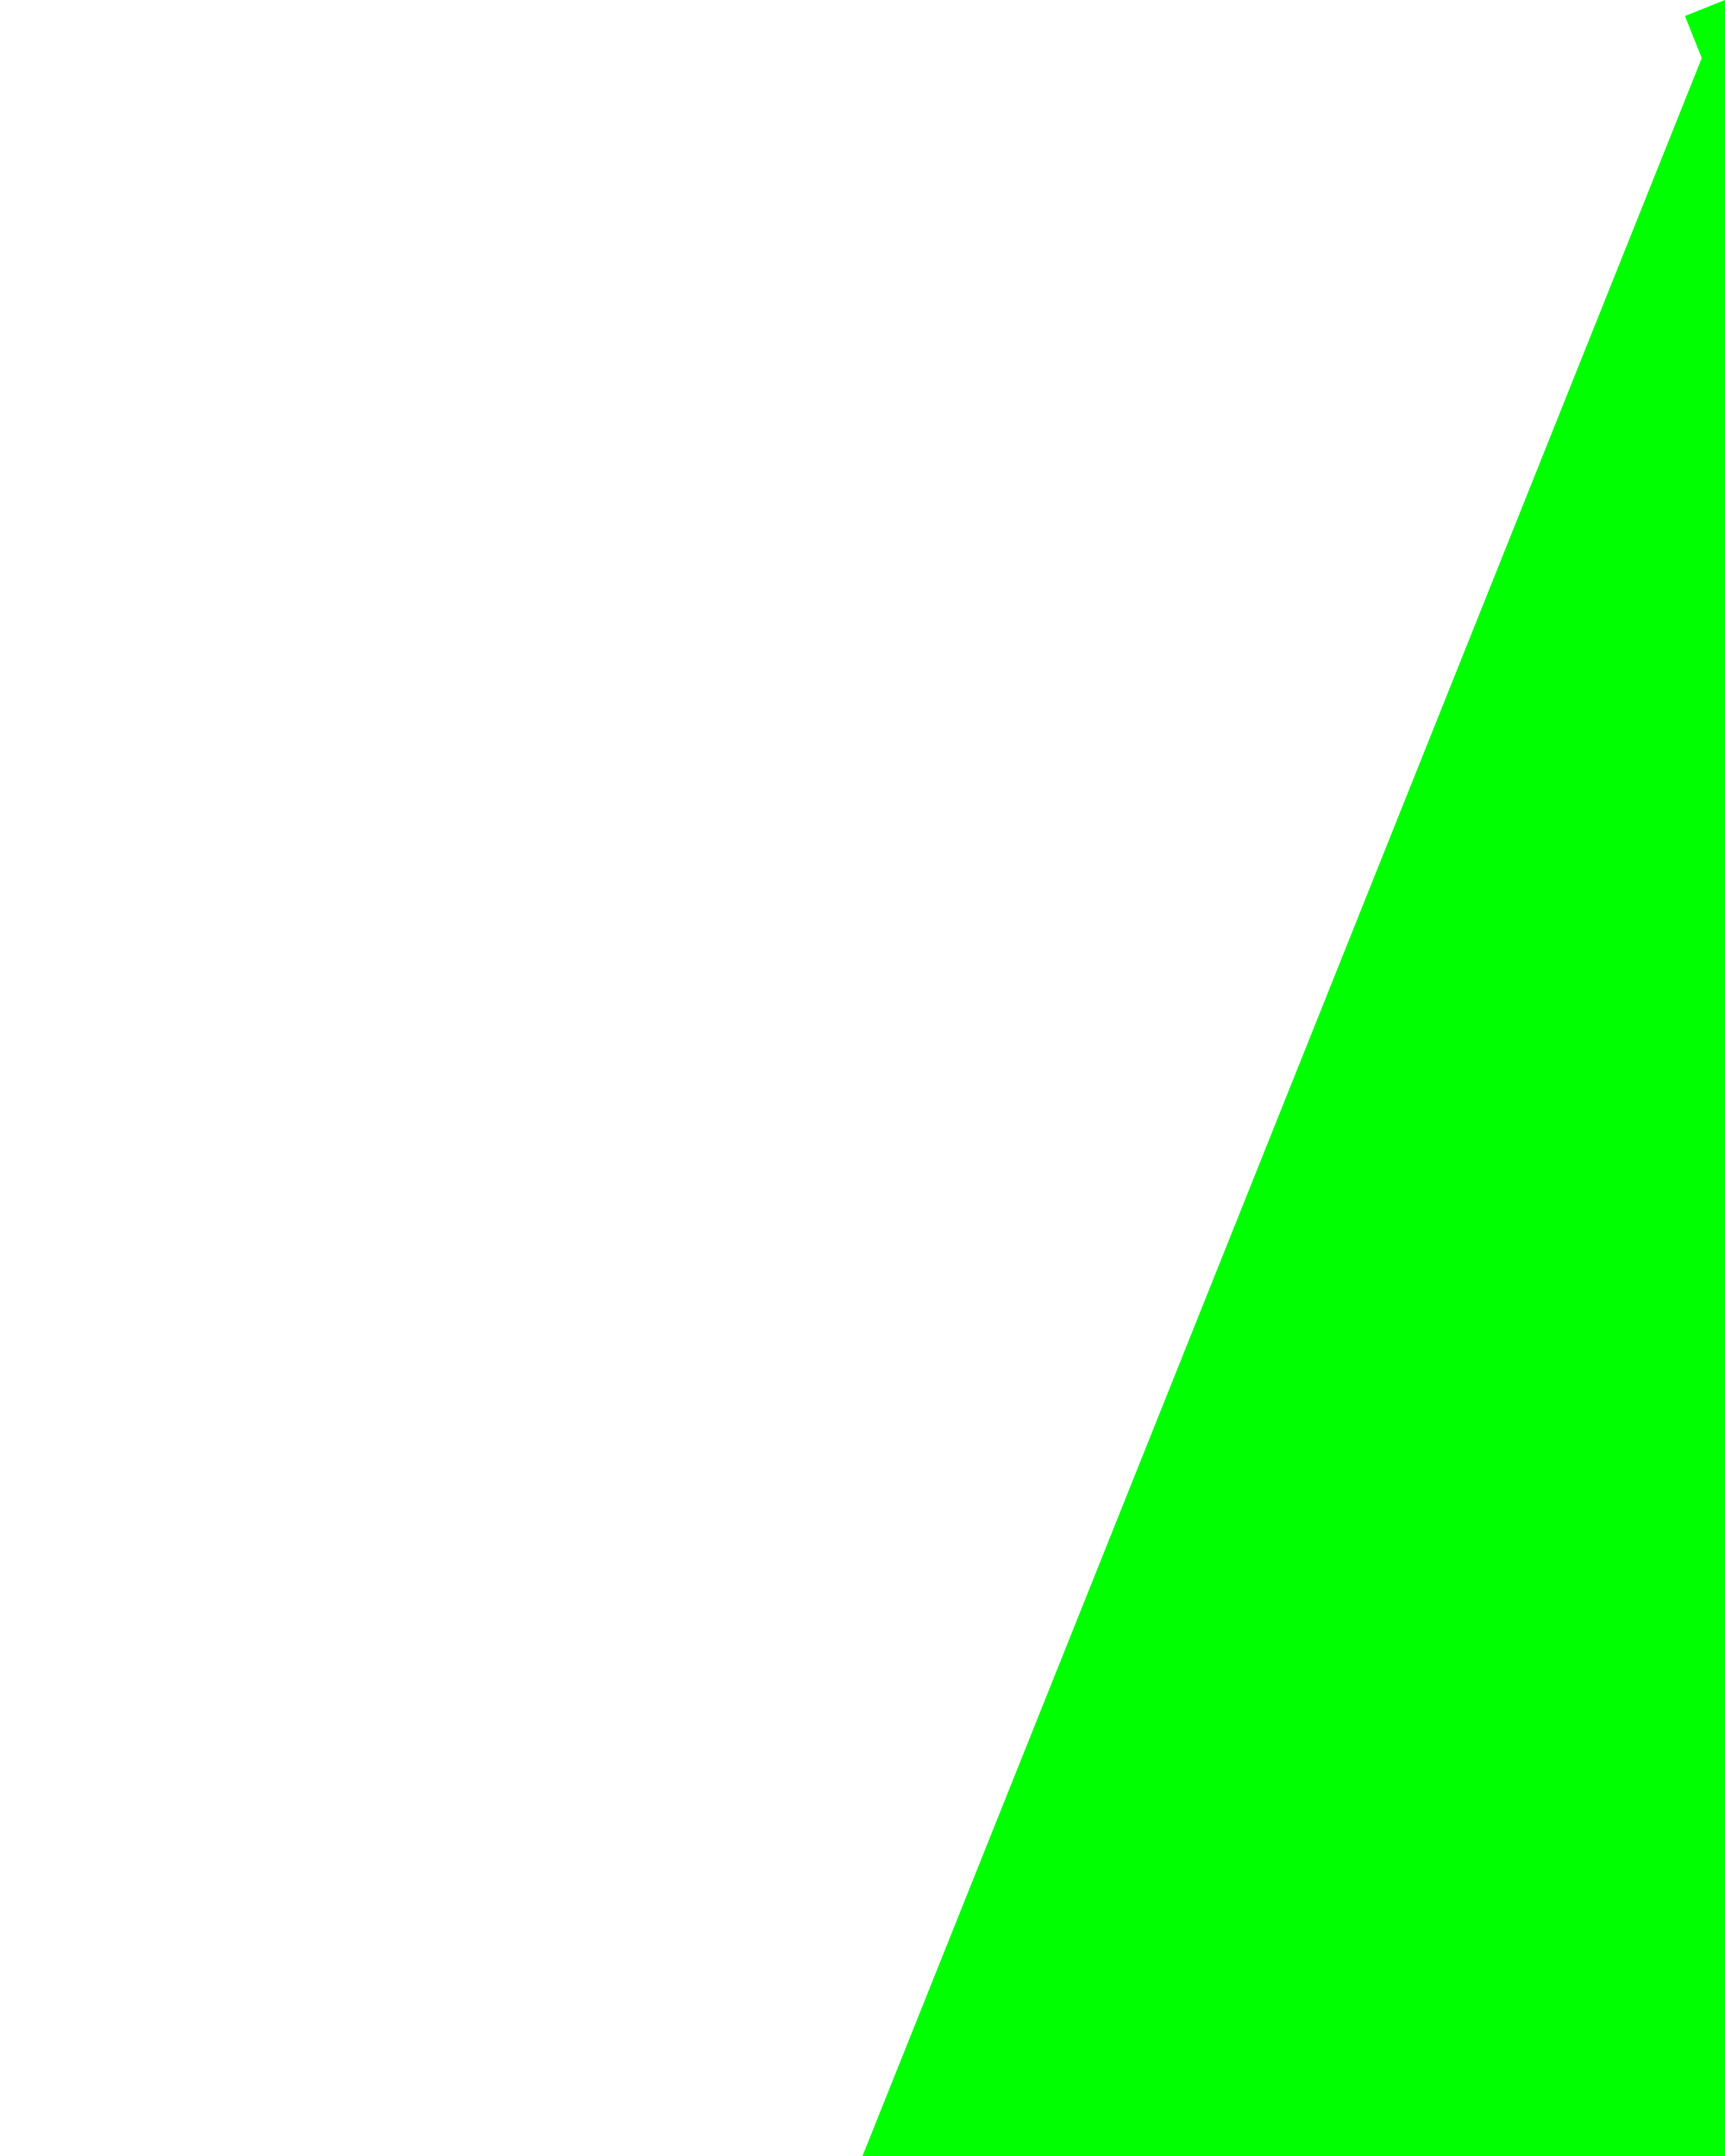
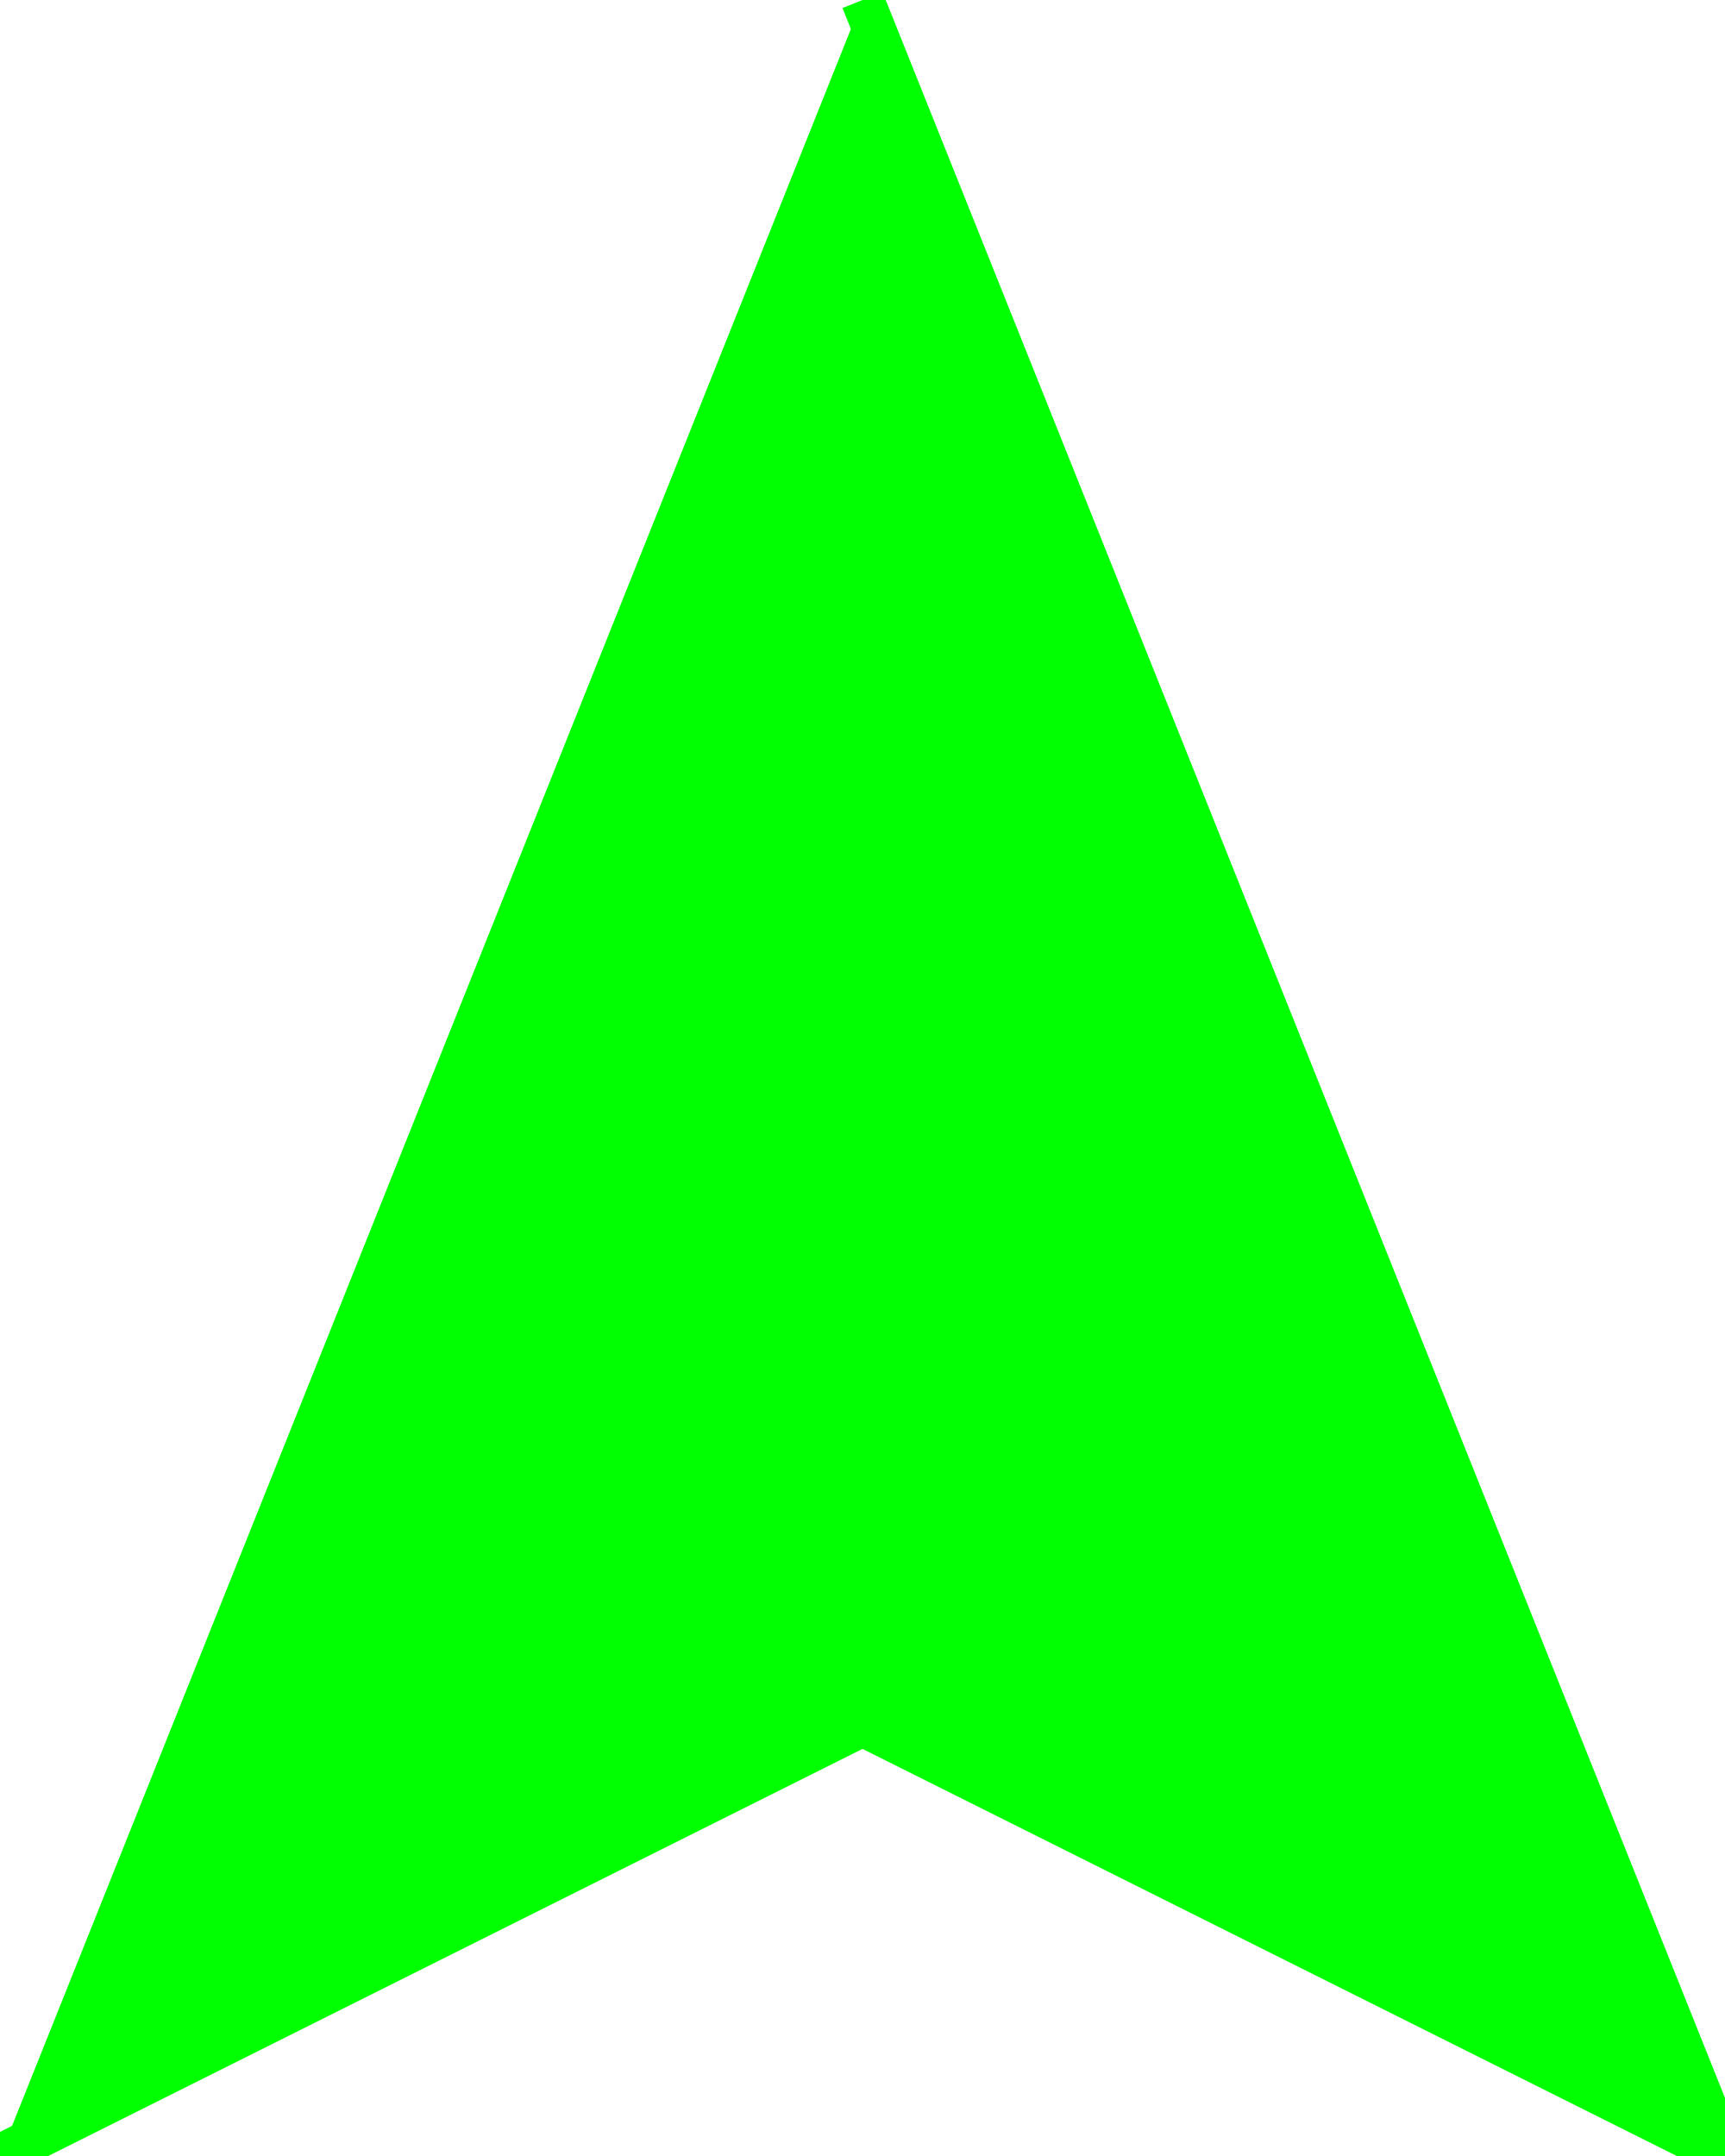
- <svg xmlns="http://www.w3.org/2000/svg" width="100%" height="100%" viewBox="-20 -25 20 25" id="SpacecraftSVG">
+ <svg xmlns="http://www.w3.org/2000/svg" width="100%" height="100%" viewBox="-20 -25 40 50" id="SpacecraftSVG">
  <path d="M0 -25 L20 25 L0 15 L-20 25" style="fill:lime; stroke:lime; stroke-width:1;" />
</svg>
